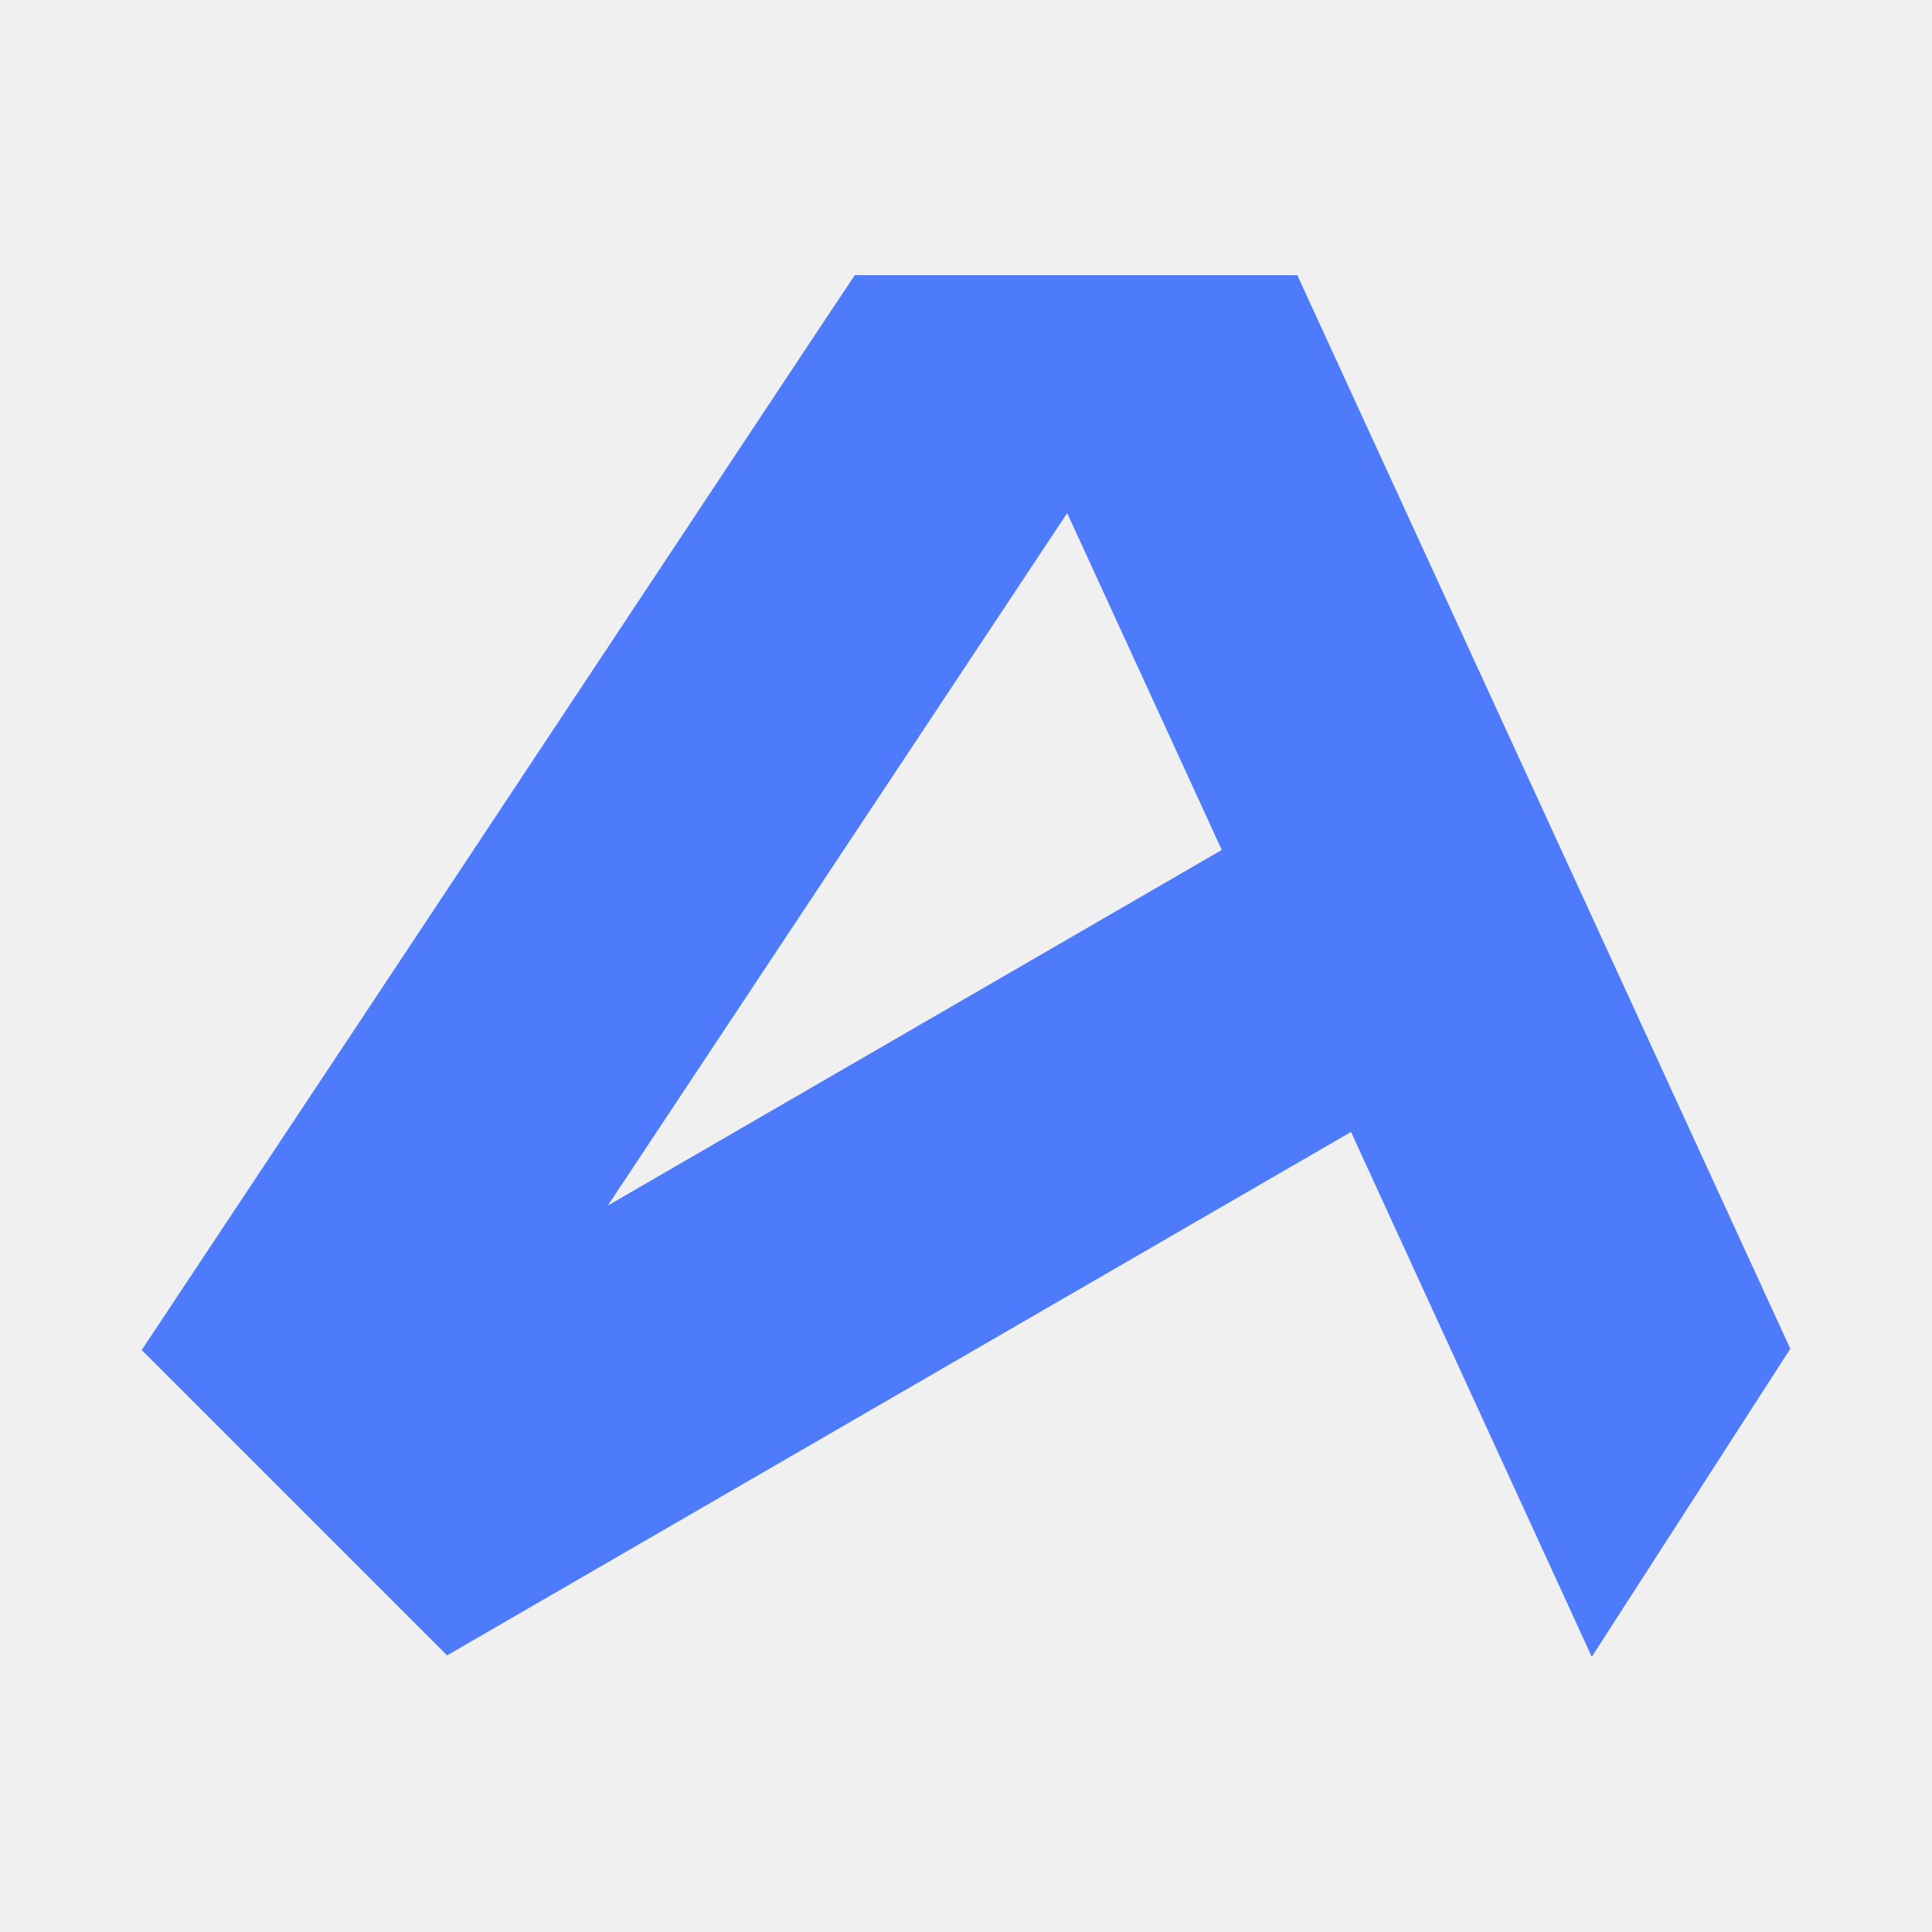
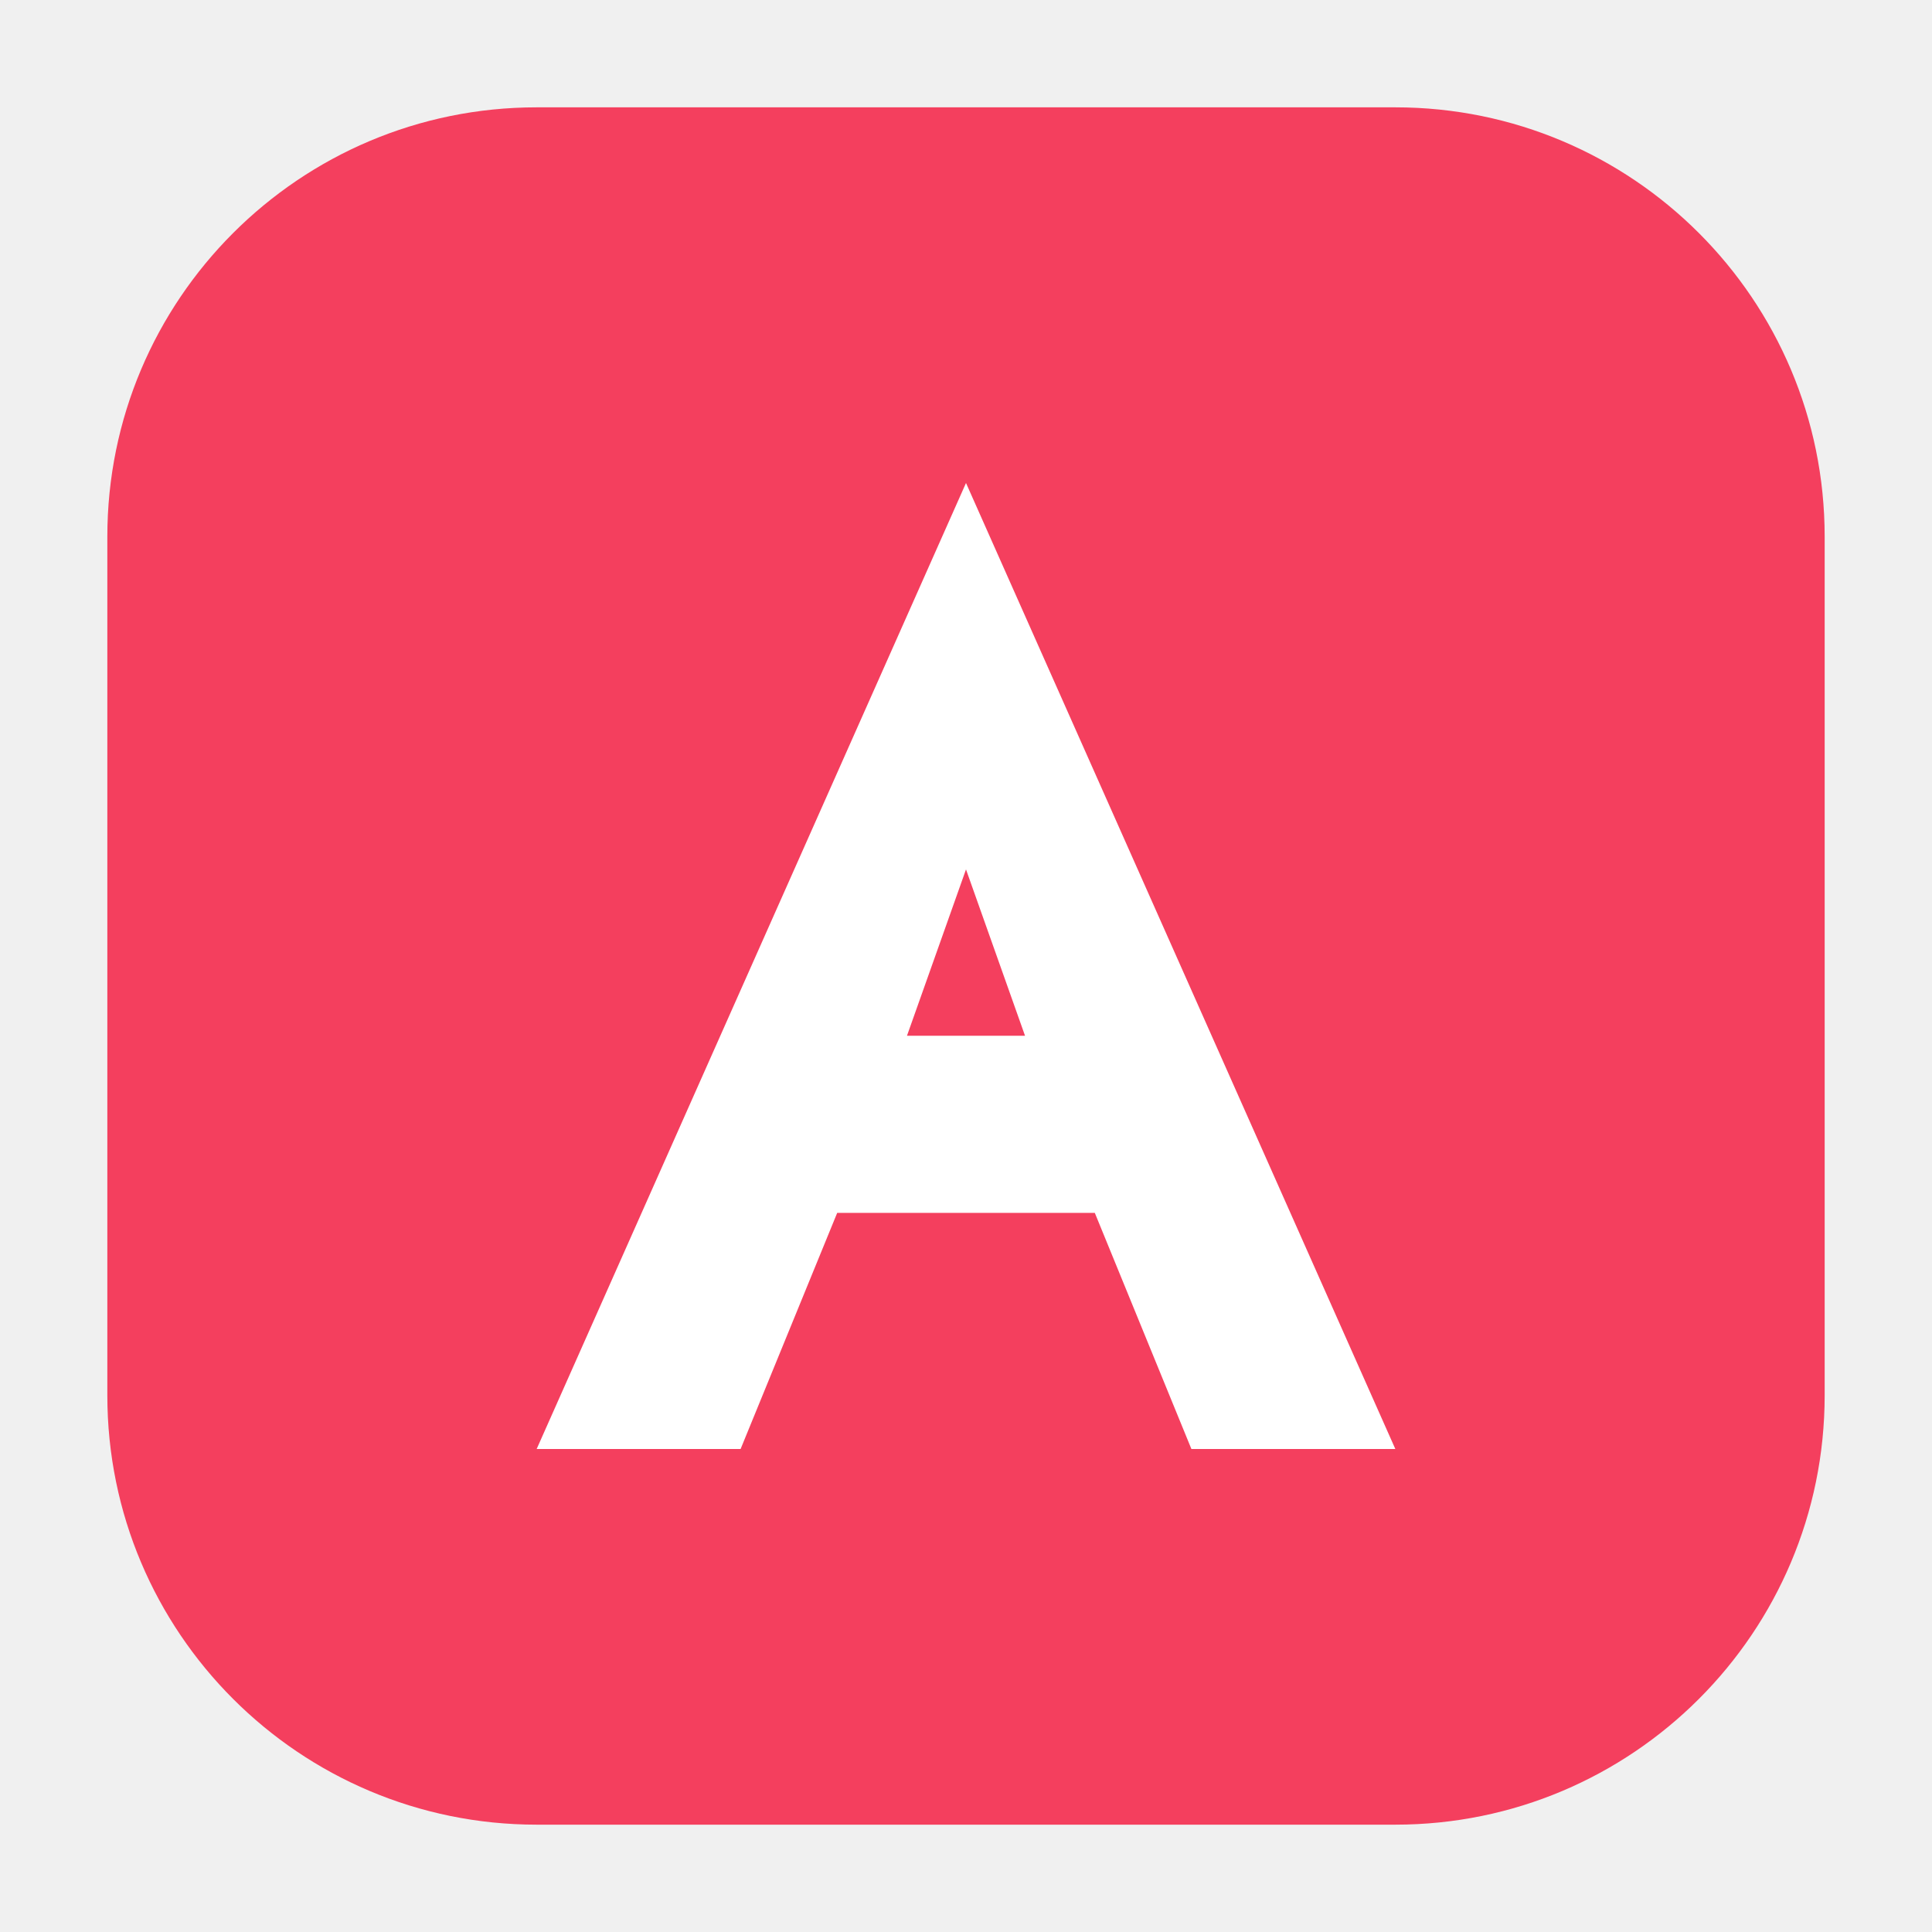
- <svg xmlns="http://www.w3.org/2000/svg" viewBox="-10 -19.42 136.34 136.34" role="img" aria-label="ArtCraft">
-   <path fill="#4e7bfb" d="M104.28,49.49L81.55,0h-31.23l-3.17,4.76L14.75,53.63,0,75.85l21.55,21.55,63.79-36.94,16.99,37.04,14.01-21.74-12.06-26.27ZM32.89,65.66l32.42-48.87,10.91,23.77-43.32,25.09Z" />
+ <svg xmlns="http://www.w3.org/2000/svg" viewBox="0 0 36 36" width="36" height="36">
+   <rect x="2" y="2" width="32" height="32" rx="8" fill="#F43F5E" />
+   <path d="M18 9 L26 27 H22.2 L20.4 22.6 H15.6 L13.8 27 H10 Z M16.9 19.3 H19.1 L18 16.2 Z" fill="#FFFFFF" />
</svg>
